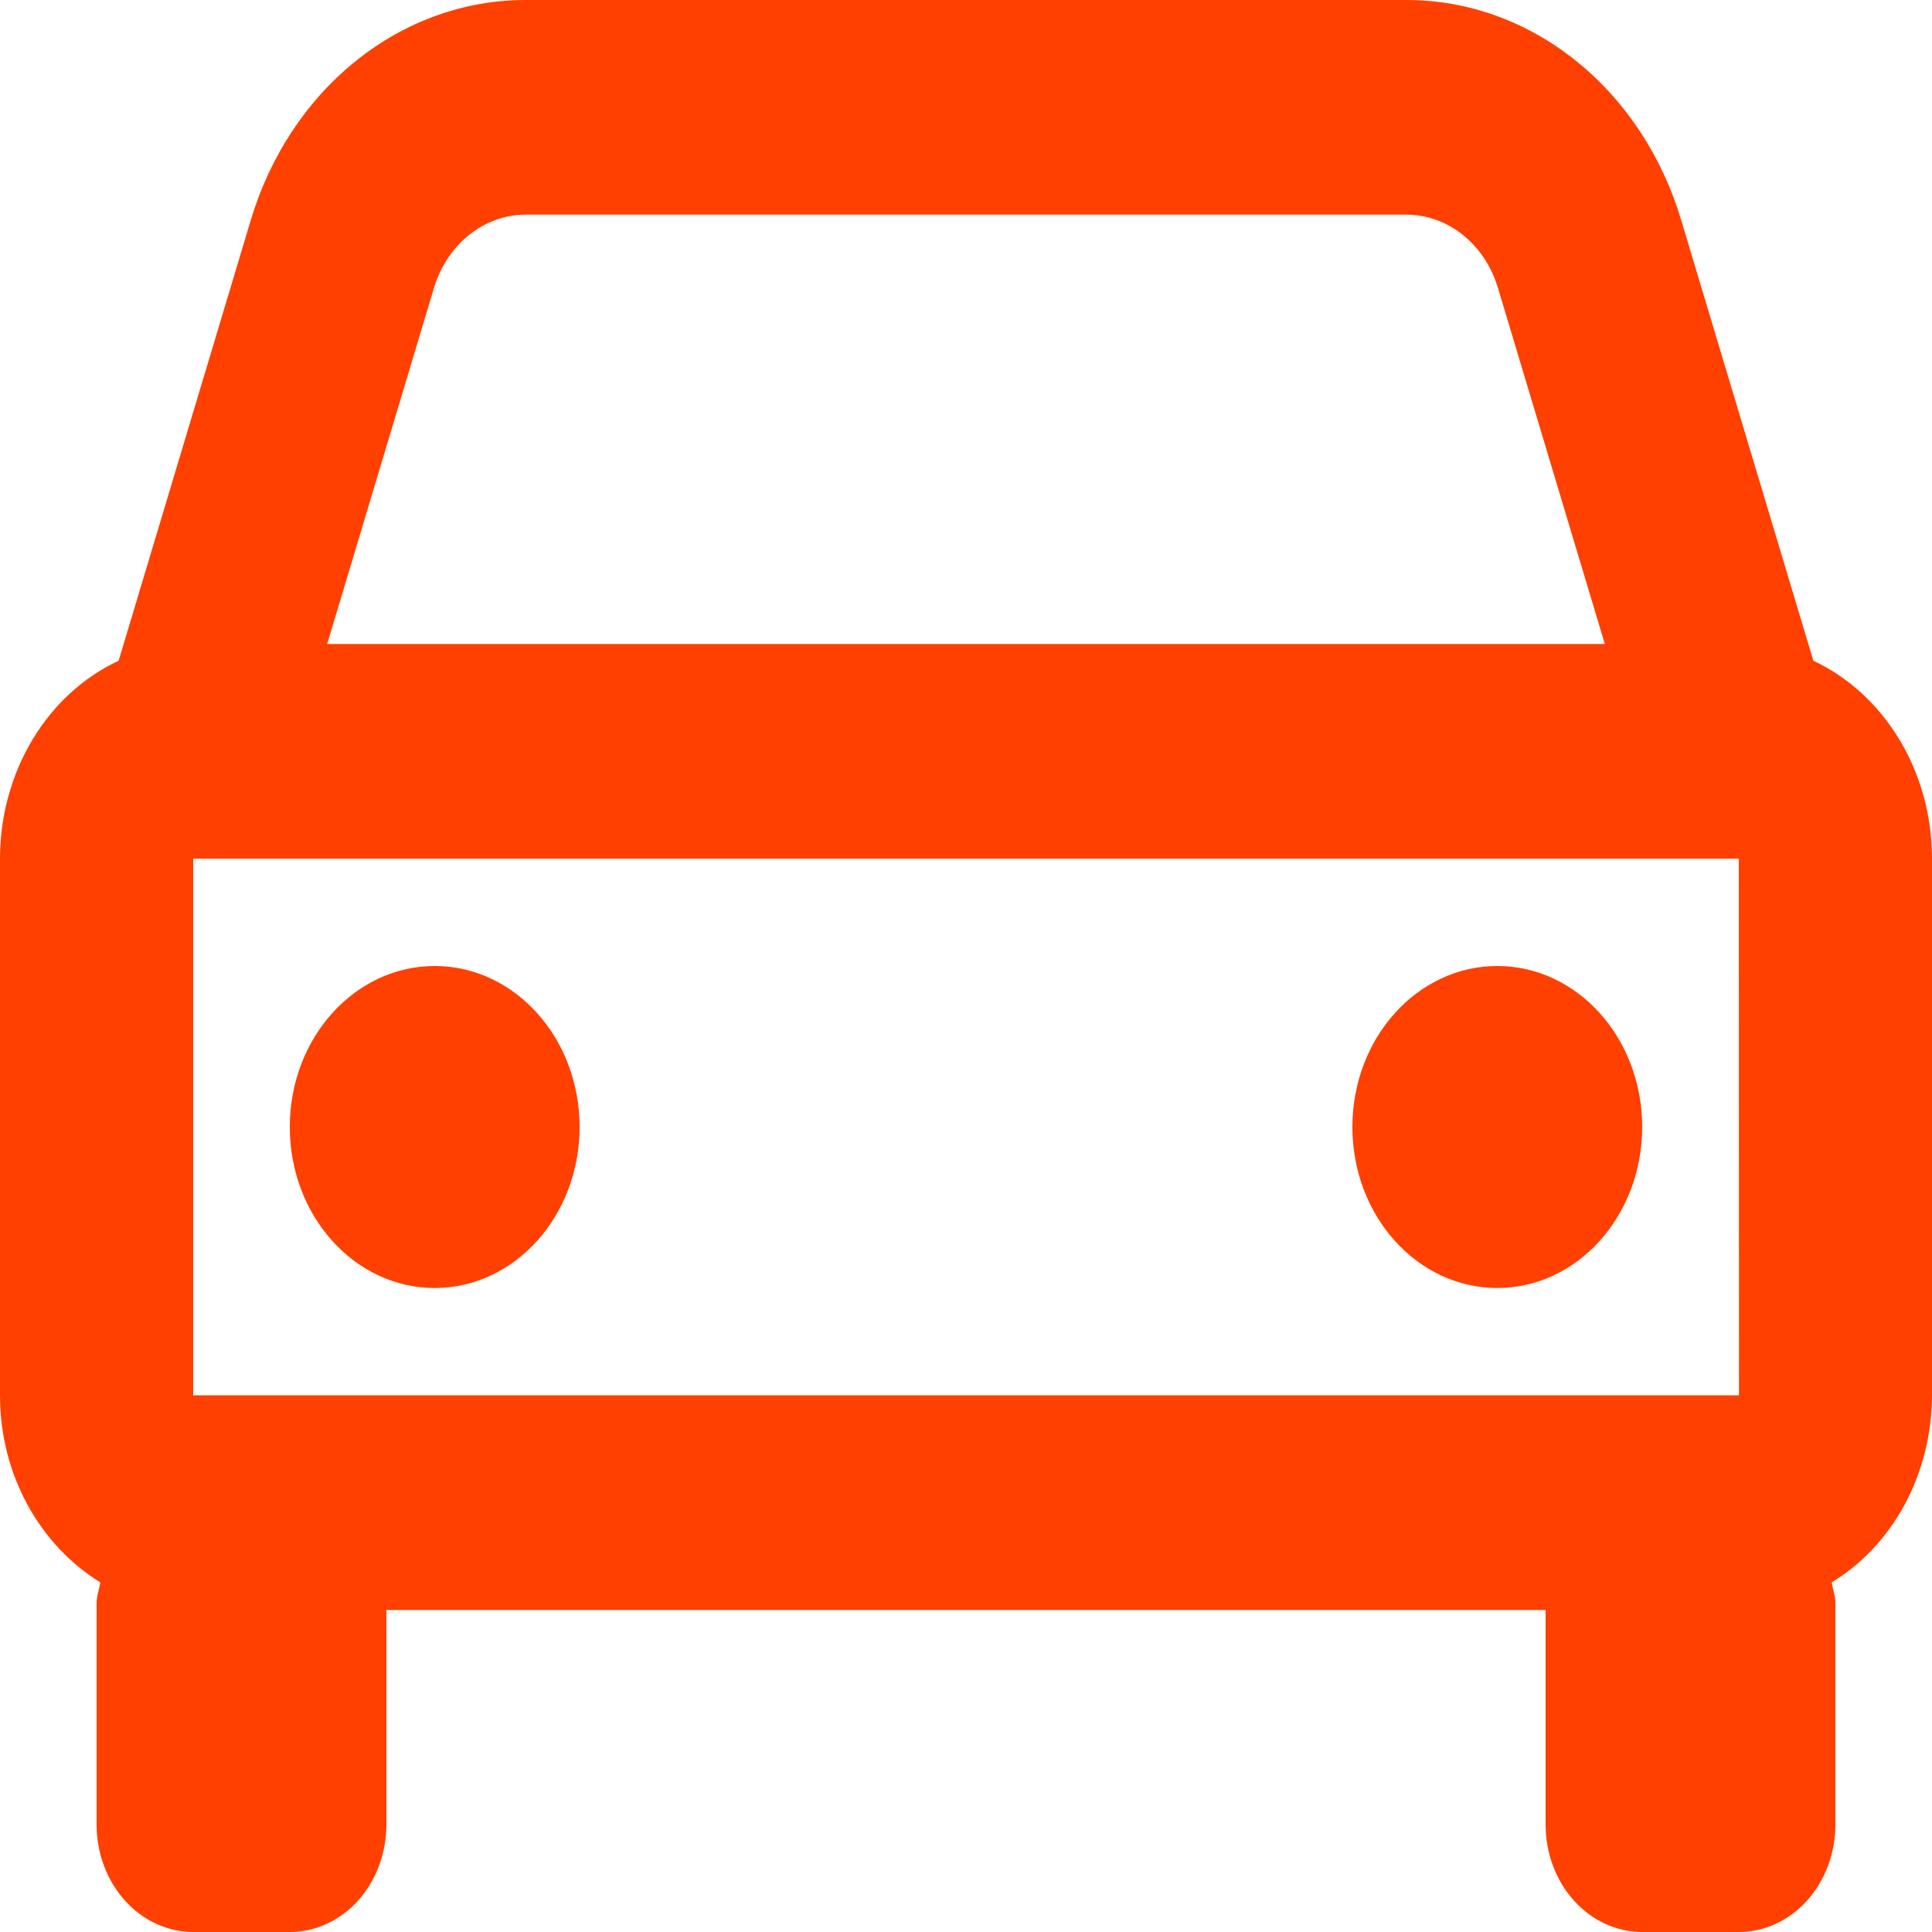
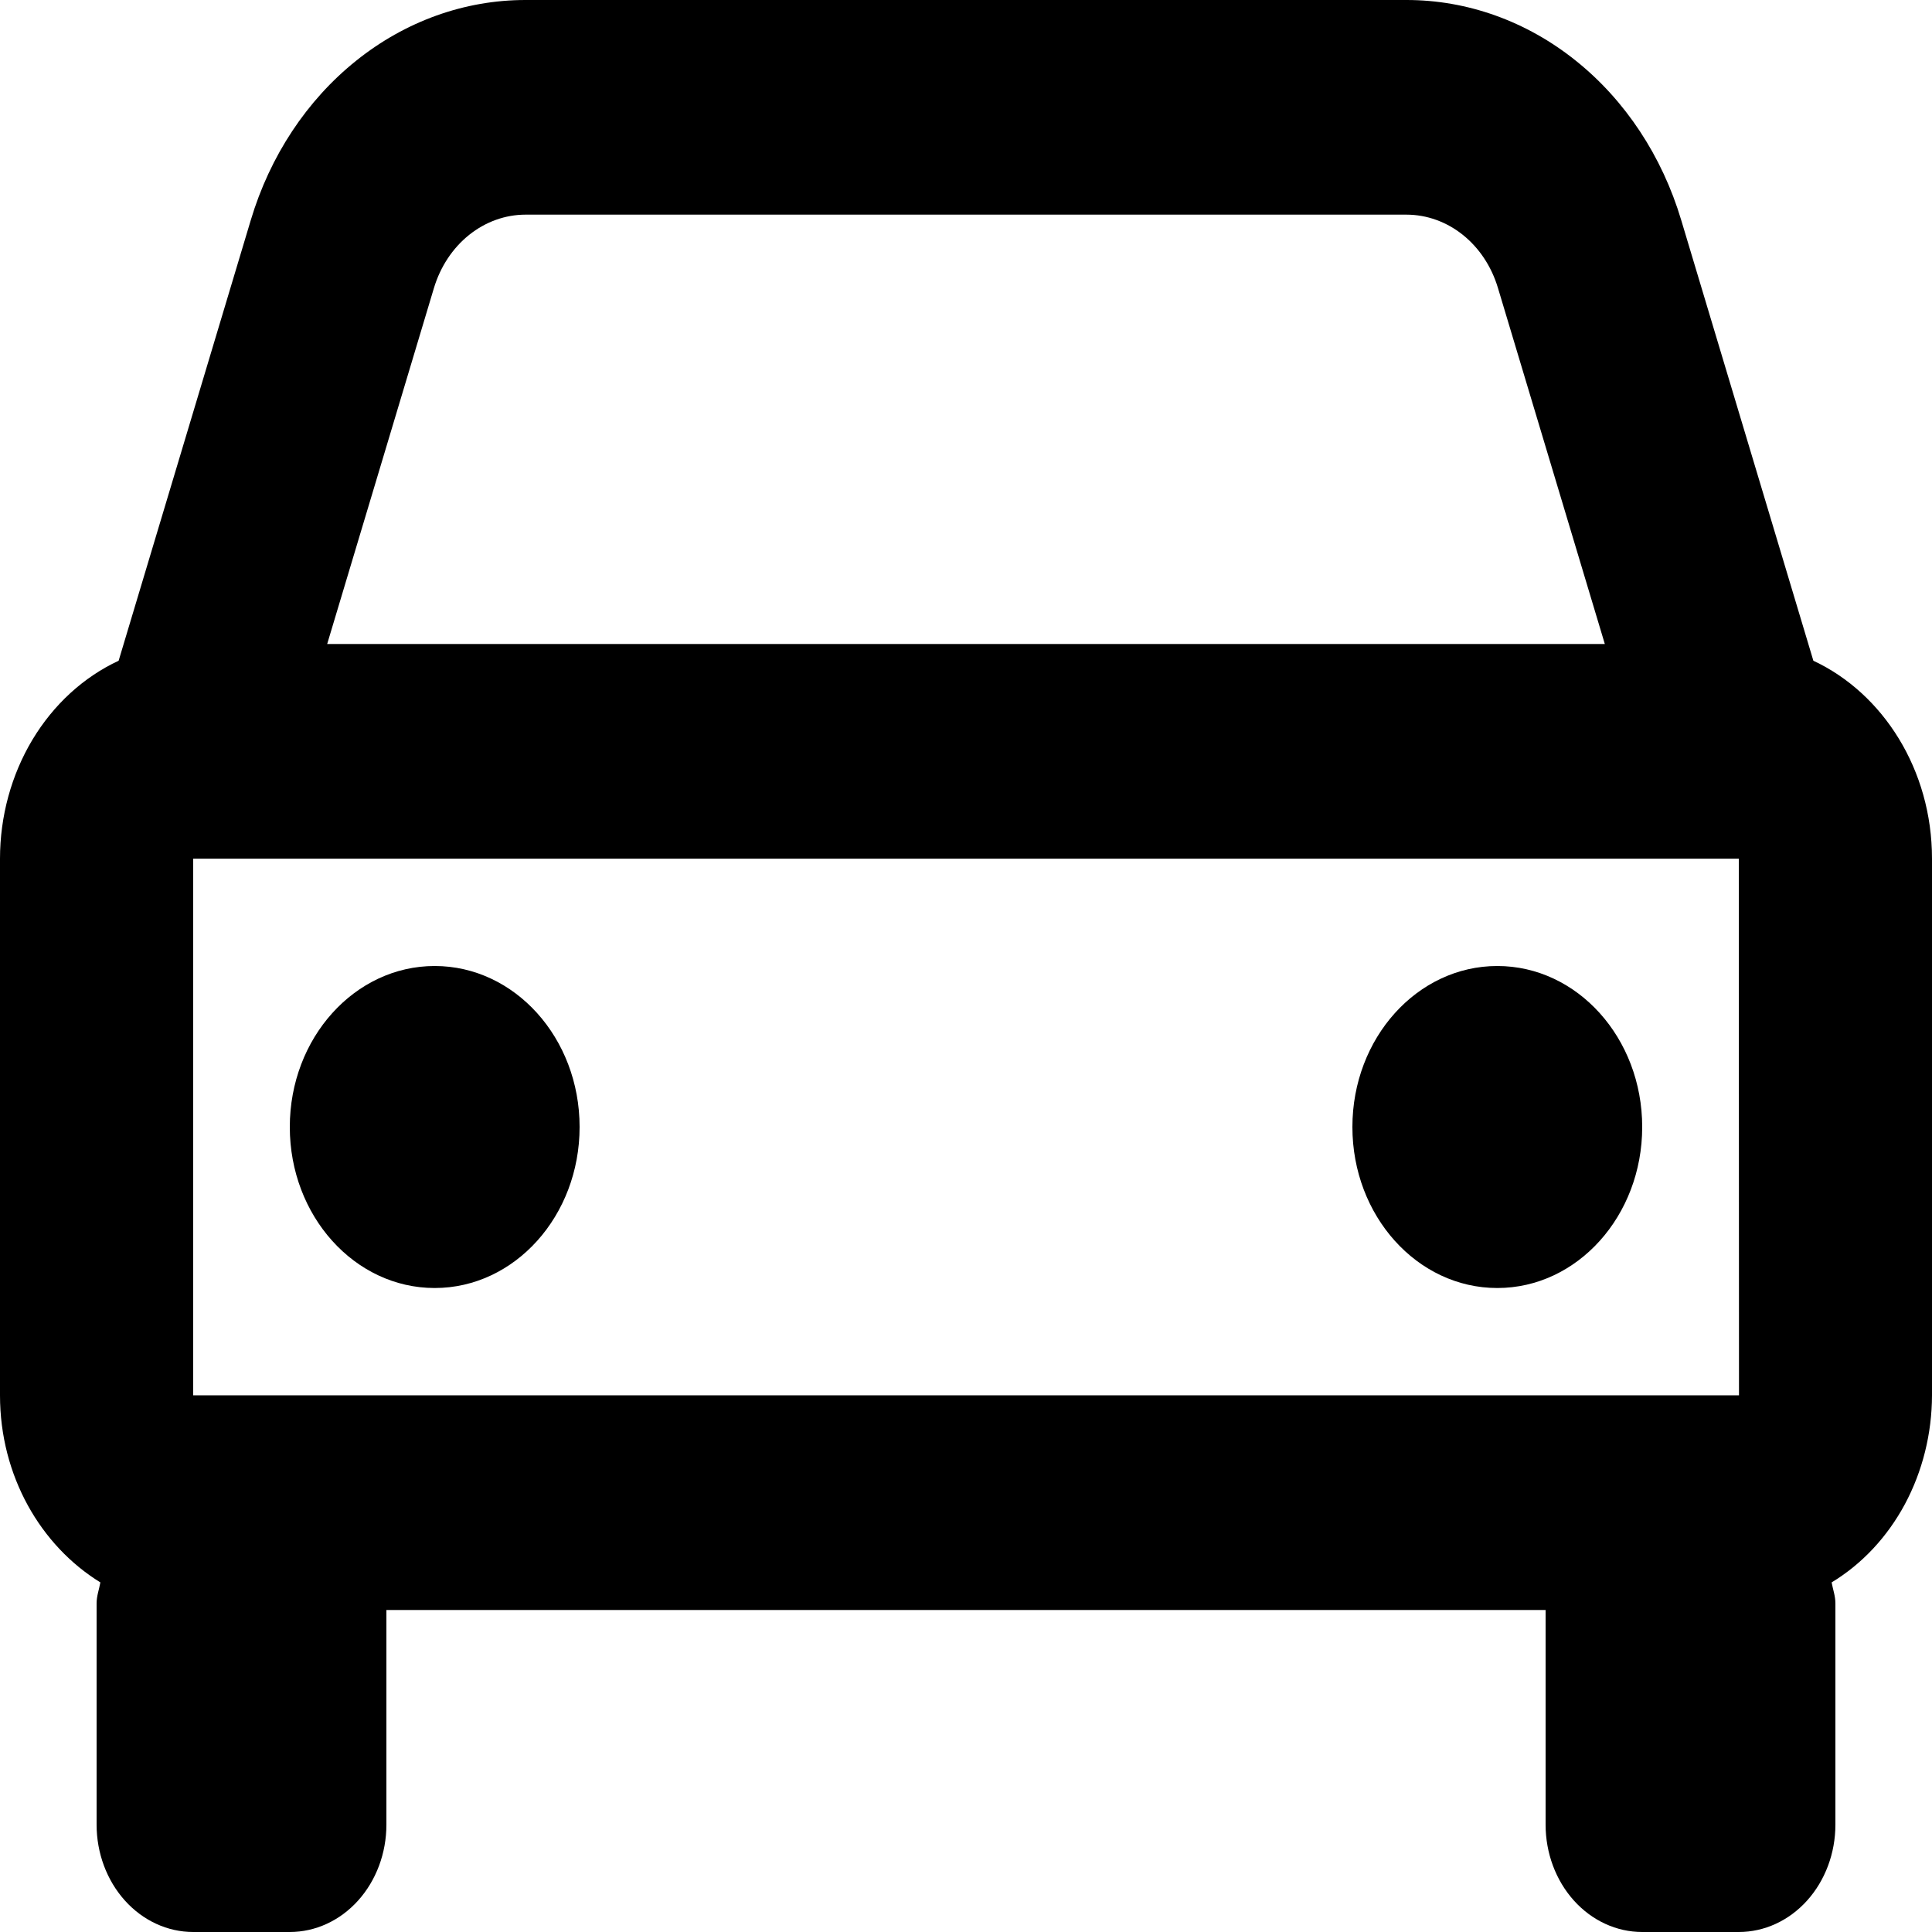
<svg xmlns="http://www.w3.org/2000/svg" width="40" height="40" viewBox="0 0 40 40" fill="none">
-   <path d="M37.544 13.68L34.808 4.558C34.411 3.23 33.648 2.075 32.626 1.257C31.605 0.438 30.377 -0.001 29.118 2.62839e-06H10.882C9.623 -0.001 8.395 0.438 7.374 1.257C6.352 2.075 5.589 3.23 5.192 4.558L2.456 13.68C1.729 14.018 1.108 14.588 0.671 15.316C0.234 16.046 0 16.902 0 17.778V28.889C0 30.562 0.846 32.004 2.078 32.762C2.052 32.909 2 33.042 2 33.196V37.778C2 38.367 2.211 38.932 2.586 39.349C2.961 39.766 3.47 40 4 40H6C6.53 40 7.039 39.766 7.414 39.349C7.789 38.932 8 38.367 8 37.778V33.333H32V37.778C32 38.367 32.211 38.932 32.586 39.349C32.961 39.766 33.47 40 34 40H36C36.53 40 37.039 39.766 37.414 39.349C37.789 38.932 38 38.367 38 37.778V33.196C38 33.042 37.948 32.907 37.922 32.762C38.549 32.383 39.073 31.823 39.439 31.142C39.804 30.46 39.998 29.682 40 28.889V17.778C40 15.936 38.984 14.353 37.544 13.68ZM4 28.889V17.778H36L36.004 28.889H4ZM10.882 4.444H29.116C29.978 4.444 30.742 5.053 31.014 5.964L33.226 13.333H6.774L8.984 5.964C9.117 5.522 9.371 5.137 9.712 4.864C10.053 4.591 10.462 4.444 10.882 4.444Z" fill="#FF4000" />
-   <path d="M9 26.667C10.657 26.667 12 25.174 12 23.333C12 21.492 10.657 20 9 20C7.343 20 6 21.492 6 23.333C6 25.174 7.343 26.667 9 26.667Z" fill="#FF4000" />
-   <path d="M31 26.667C32.657 26.667 34 25.174 34 23.333C34 21.492 32.657 20 31 20C29.343 20 28 21.492 28 23.333C28 25.174 29.343 26.667 31 26.667Z" fill="#FF4000" />
+   <path d="M37.544 13.68L34.808 4.558C34.411 3.23 33.648 2.075 32.626 1.257C31.605 0.438 30.377 -0.001 29.118 2.62839e-06H10.882C9.623 -0.001 8.395 0.438 7.374 1.257C6.352 2.075 5.589 3.23 5.192 4.558L2.456 13.68C1.729 14.018 1.108 14.588 0.671 15.316C0.234 16.046 0 16.902 0 17.778V28.889C0 30.562 0.846 32.004 2.078 32.762C2.052 32.909 2 33.042 2 33.196V37.778C2 38.367 2.211 38.932 2.586 39.349C2.961 39.766 3.47 40 4 40H6C6.53 40 7.039 39.766 7.414 39.349C7.789 38.932 8 38.367 8 37.778V33.333H32V37.778C32 38.367 32.211 38.932 32.586 39.349C32.961 39.766 33.47 40 34 40H36C36.53 40 37.039 39.766 37.414 39.349C37.789 38.932 38 38.367 38 37.778V33.196C38 33.042 37.948 32.907 37.922 32.762C38.549 32.383 39.073 31.823 39.439 31.142C39.804 30.46 39.998 29.682 40 28.889V17.778C40 15.936 38.984 14.353 37.544 13.68ZM4 28.889V17.778H36L36.004 28.889H4ZM10.882 4.444H29.116C29.978 4.444 30.742 5.053 31.014 5.964L33.226 13.333H6.774L8.984 5.964C9.117 5.522 9.371 5.137 9.712 4.864C10.053 4.591 10.462 4.444 10.882 4.444Z" fill="currentColor" />
+   <path d="M9 26.667C10.657 26.667 12 25.174 12 23.333C12 21.492 10.657 20 9 20C7.343 20 6 21.492 6 23.333C6 25.174 7.343 26.667 9 26.667Z" fill="currentColor" />
+   <path d="M31 26.667C32.657 26.667 34 25.174 34 23.333C34 21.492 32.657 20 31 20C29.343 20 28 21.492 28 23.333C28 25.174 29.343 26.667 31 26.667Z" fill="currentColor" />
</svg>
